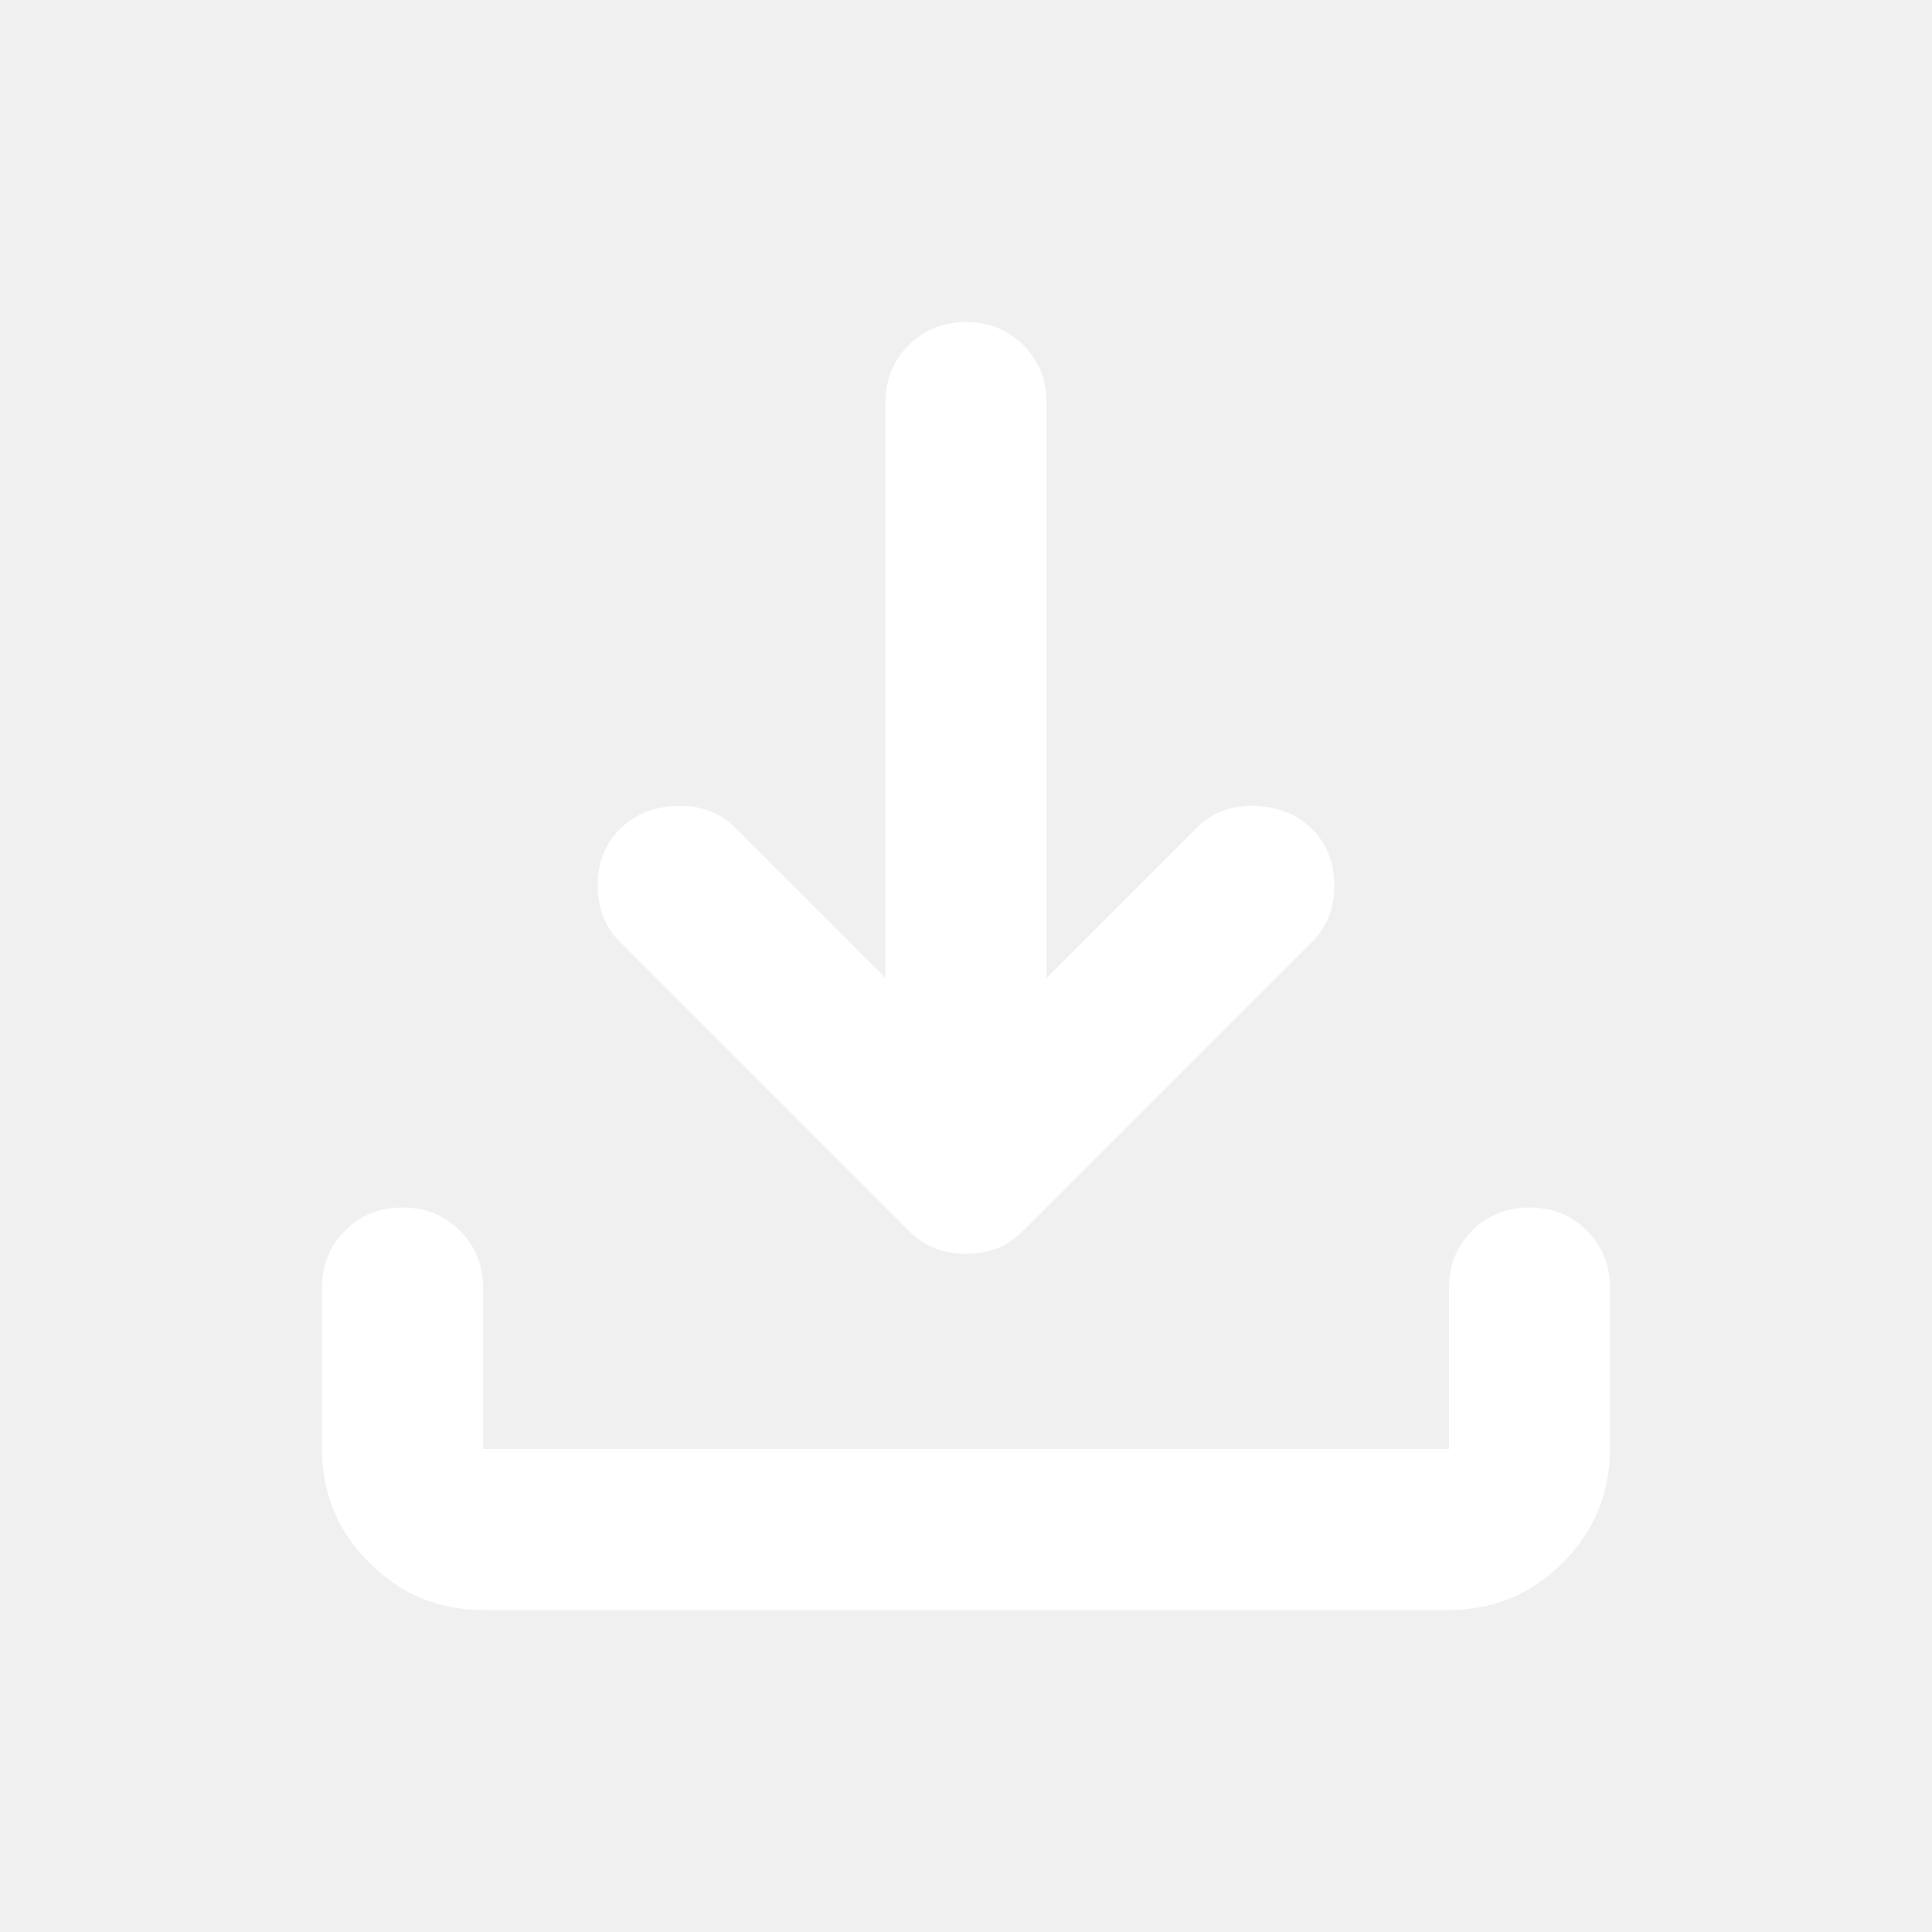
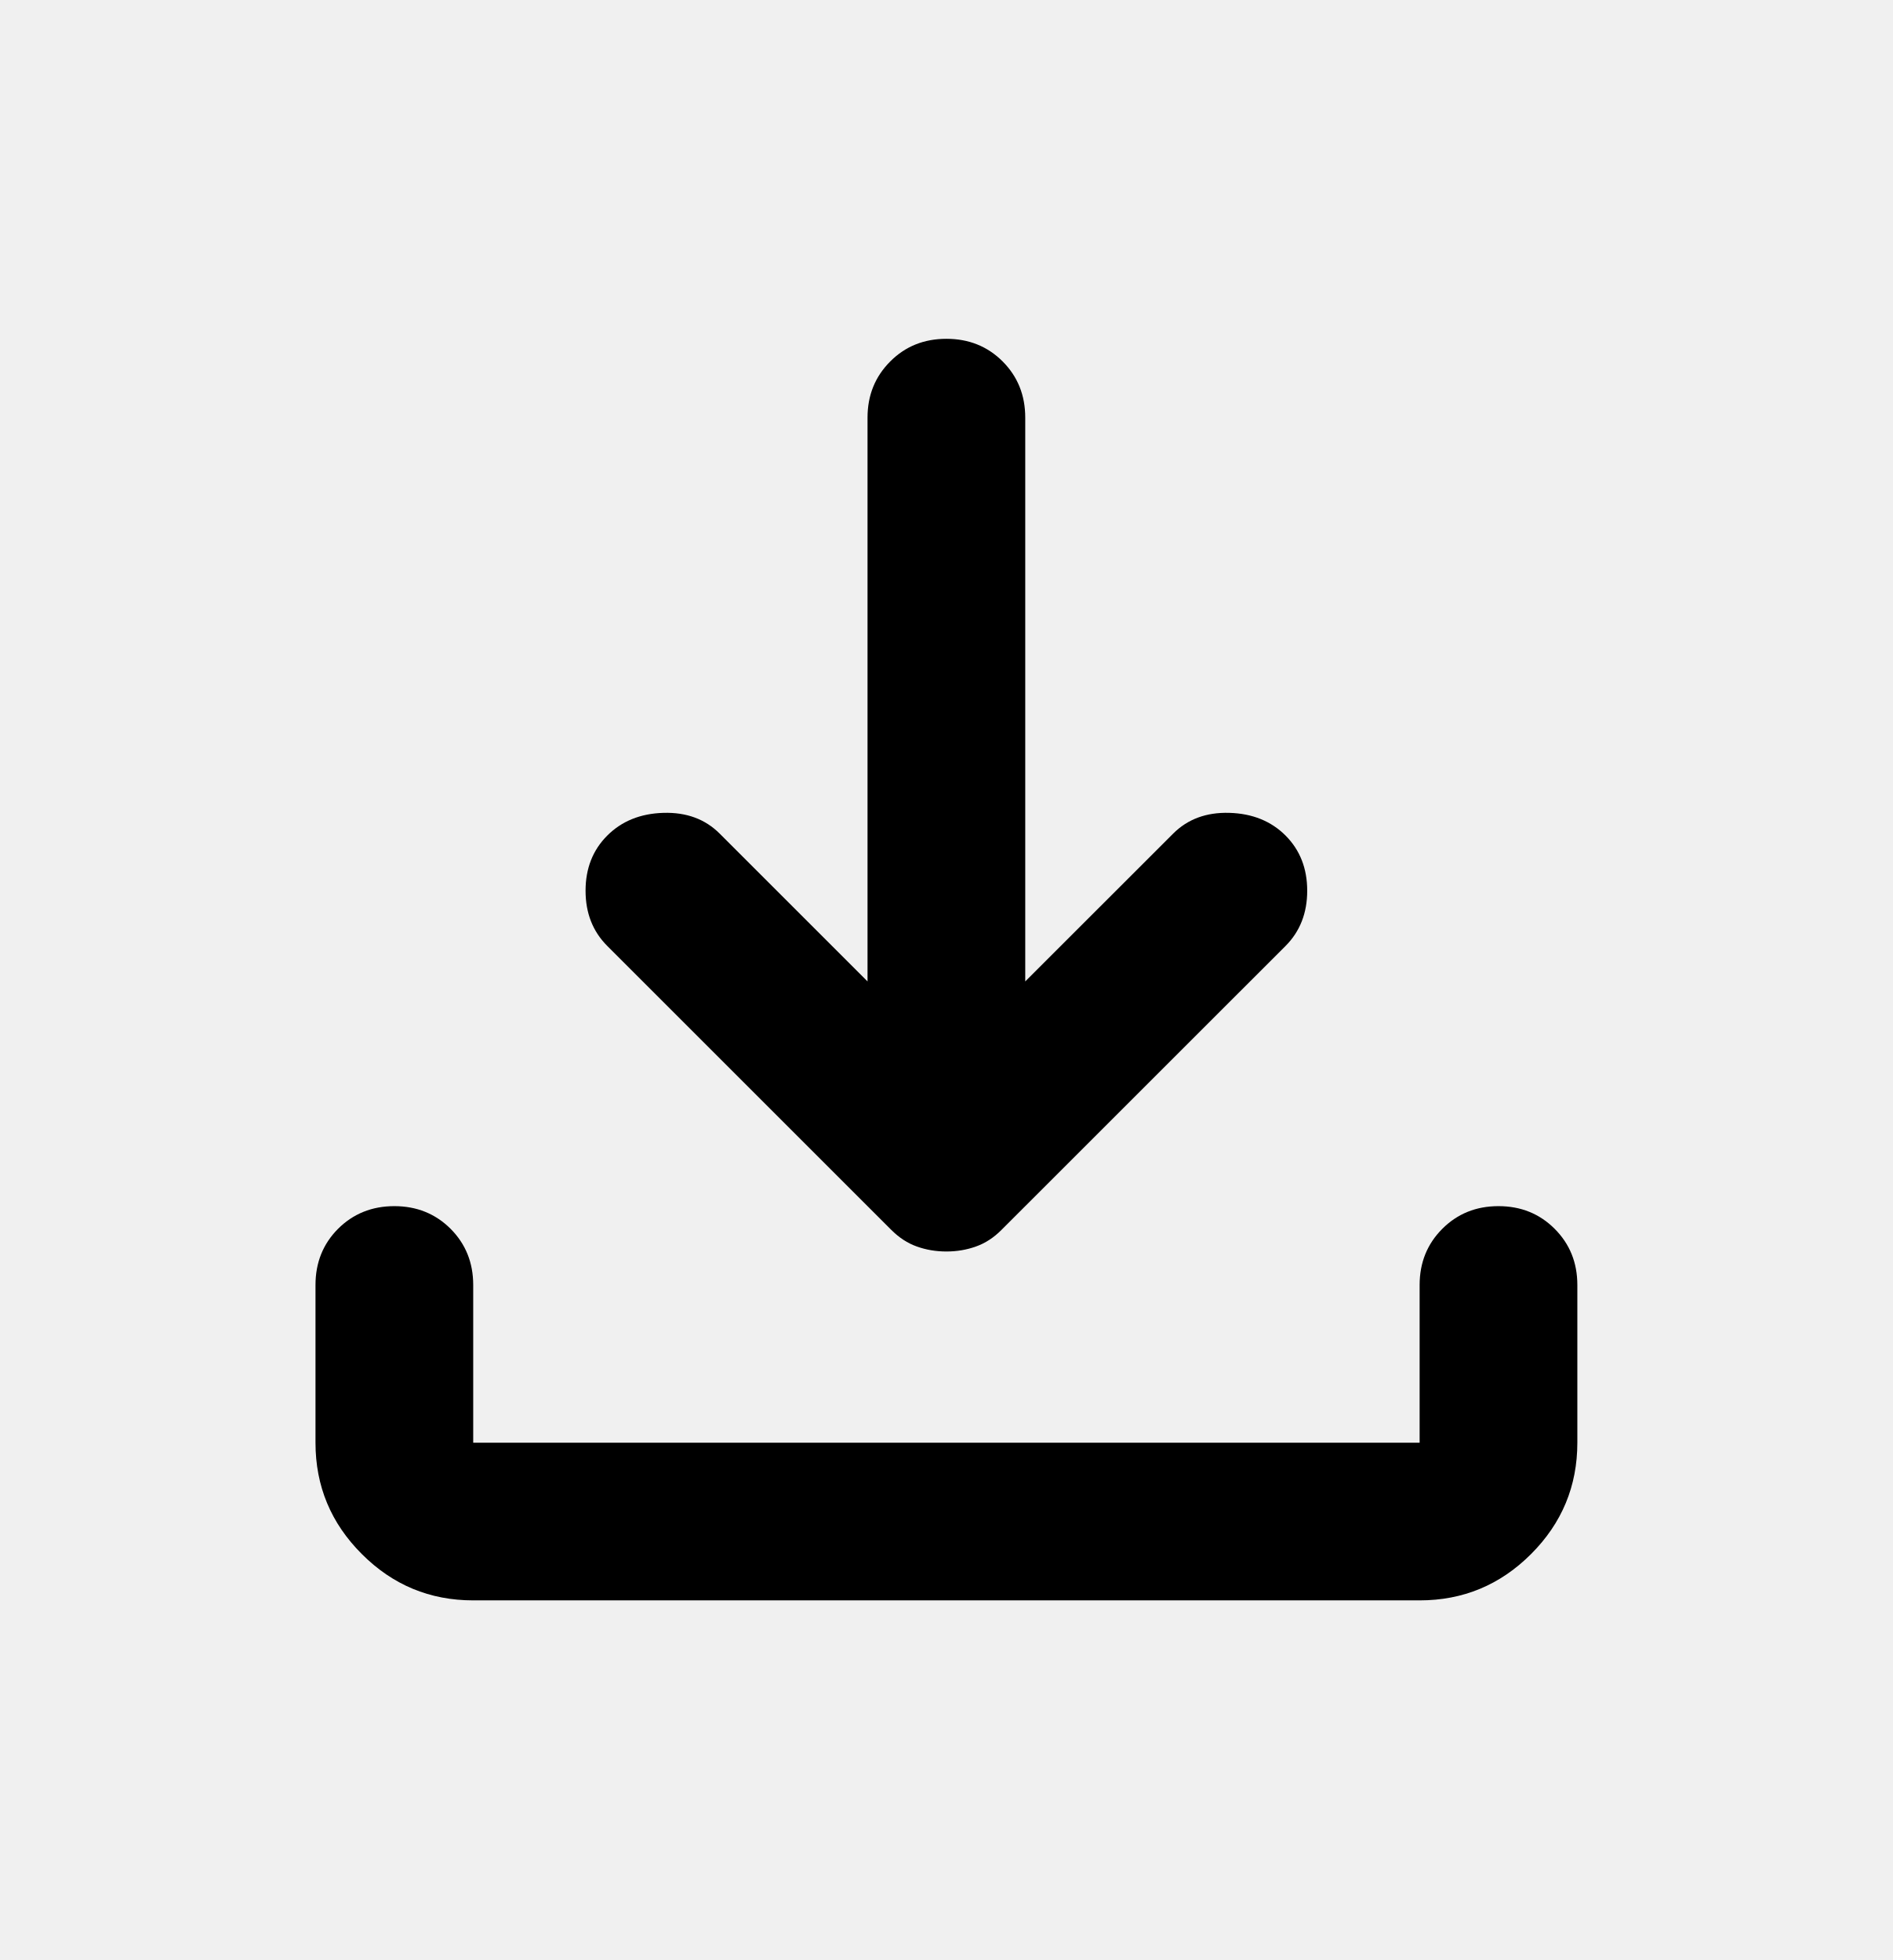
- <svg xmlns="http://www.w3.org/2000/svg" width="24" height="24" viewBox="0 0 24 24" fill="none">
-   <path d="M12 15.575C11.867 15.575 11.742 15.554 11.625 15.512C11.508 15.471 11.4 15.4 11.3 15.3L7.7 11.7C7.517 11.517 7.425 11.283 7.425 11C7.425 10.717 7.517 10.483 7.7 10.3C7.883 10.117 8.121 10.021 8.412 10.012C8.704 10.004 8.942 10.092 9.125 10.275L11 12.15V5C11 4.717 11.096 4.479 11.288 4.287C11.479 4.096 11.717 4 12 4C12.283 4 12.521 4.096 12.713 4.287C12.904 4.479 13 4.717 13 5V12.15L14.875 10.275C15.058 10.092 15.296 10.004 15.588 10.012C15.879 10.021 16.117 10.117 16.3 10.3C16.483 10.483 16.575 10.717 16.575 11C16.575 11.283 16.483 11.517 16.3 11.7L12.7 15.3C12.6 15.4 12.492 15.471 12.375 15.512C12.258 15.554 12.133 15.575 12 15.575ZM6 20C5.45 20 4.979 19.804 4.588 19.413C4.196 19.021 4 18.55 4 18V16C4 15.717 4.096 15.479 4.287 15.287C4.479 15.096 4.717 15 5 15C5.283 15 5.521 15.096 5.713 15.287C5.904 15.479 6 15.717 6 16V18H18V16C18 15.717 18.096 15.479 18.288 15.287C18.479 15.096 18.717 15 19 15C19.283 15 19.521 15.096 19.712 15.287C19.904 15.479 20 15.717 20 16V18C20 18.55 19.804 19.021 19.413 19.413C19.021 19.804 18.55 20 18 20H6Z" fill="white" />
+ <svg xmlns="http://www.w3.org/2000/svg" width="28" height="29" viewBox="0 0 28 29" fill="none">
+   <path d="M14 18.517C13.844 18.517 13.698 18.492 13.562 18.443C13.426 18.395 13.3 18.313 13.183 18.196L8.983 13.996C8.769 13.782 8.662 13.51 8.662 13.179C8.662 12.849 8.769 12.577 8.983 12.363C9.197 12.149 9.474 12.037 9.814 12.027C10.155 12.017 10.432 12.12 10.646 12.334L12.833 14.521V6.179C12.833 5.849 12.945 5.572 13.169 5.348C13.392 5.124 13.669 5.013 14 5.013C14.33 5.013 14.608 5.124 14.832 5.348C15.055 5.572 15.166 5.849 15.166 6.179V14.521L17.354 12.334C17.568 12.12 17.845 12.017 18.186 12.027C18.526 12.037 18.803 12.149 19.017 12.363C19.23 12.577 19.337 12.849 19.337 13.179C19.337 13.51 19.23 13.782 19.017 13.996L14.816 18.196C14.7 18.313 14.573 18.395 14.437 18.443C14.301 18.492 14.155 18.517 14 18.517ZM7 23.679C6.358 23.679 5.809 23.451 5.353 22.994C4.895 22.537 4.667 21.988 4.667 21.346V19.013C4.667 18.682 4.778 18.405 5.001 18.181C5.225 17.958 5.503 17.846 5.833 17.846C6.164 17.846 6.441 17.958 6.665 18.181C6.888 18.405 7 18.682 7 19.013V21.346H21V19.013C21 18.682 21.112 18.405 21.336 18.181C21.559 17.958 21.836 17.846 22.166 17.846C22.497 17.846 22.774 17.958 22.997 18.181C23.221 18.405 23.333 18.682 23.333 19.013V21.346C23.333 21.988 23.105 22.537 22.648 22.994C22.191 23.451 21.642 23.679 21 23.679H7Z" fill="black" />
</svg>
